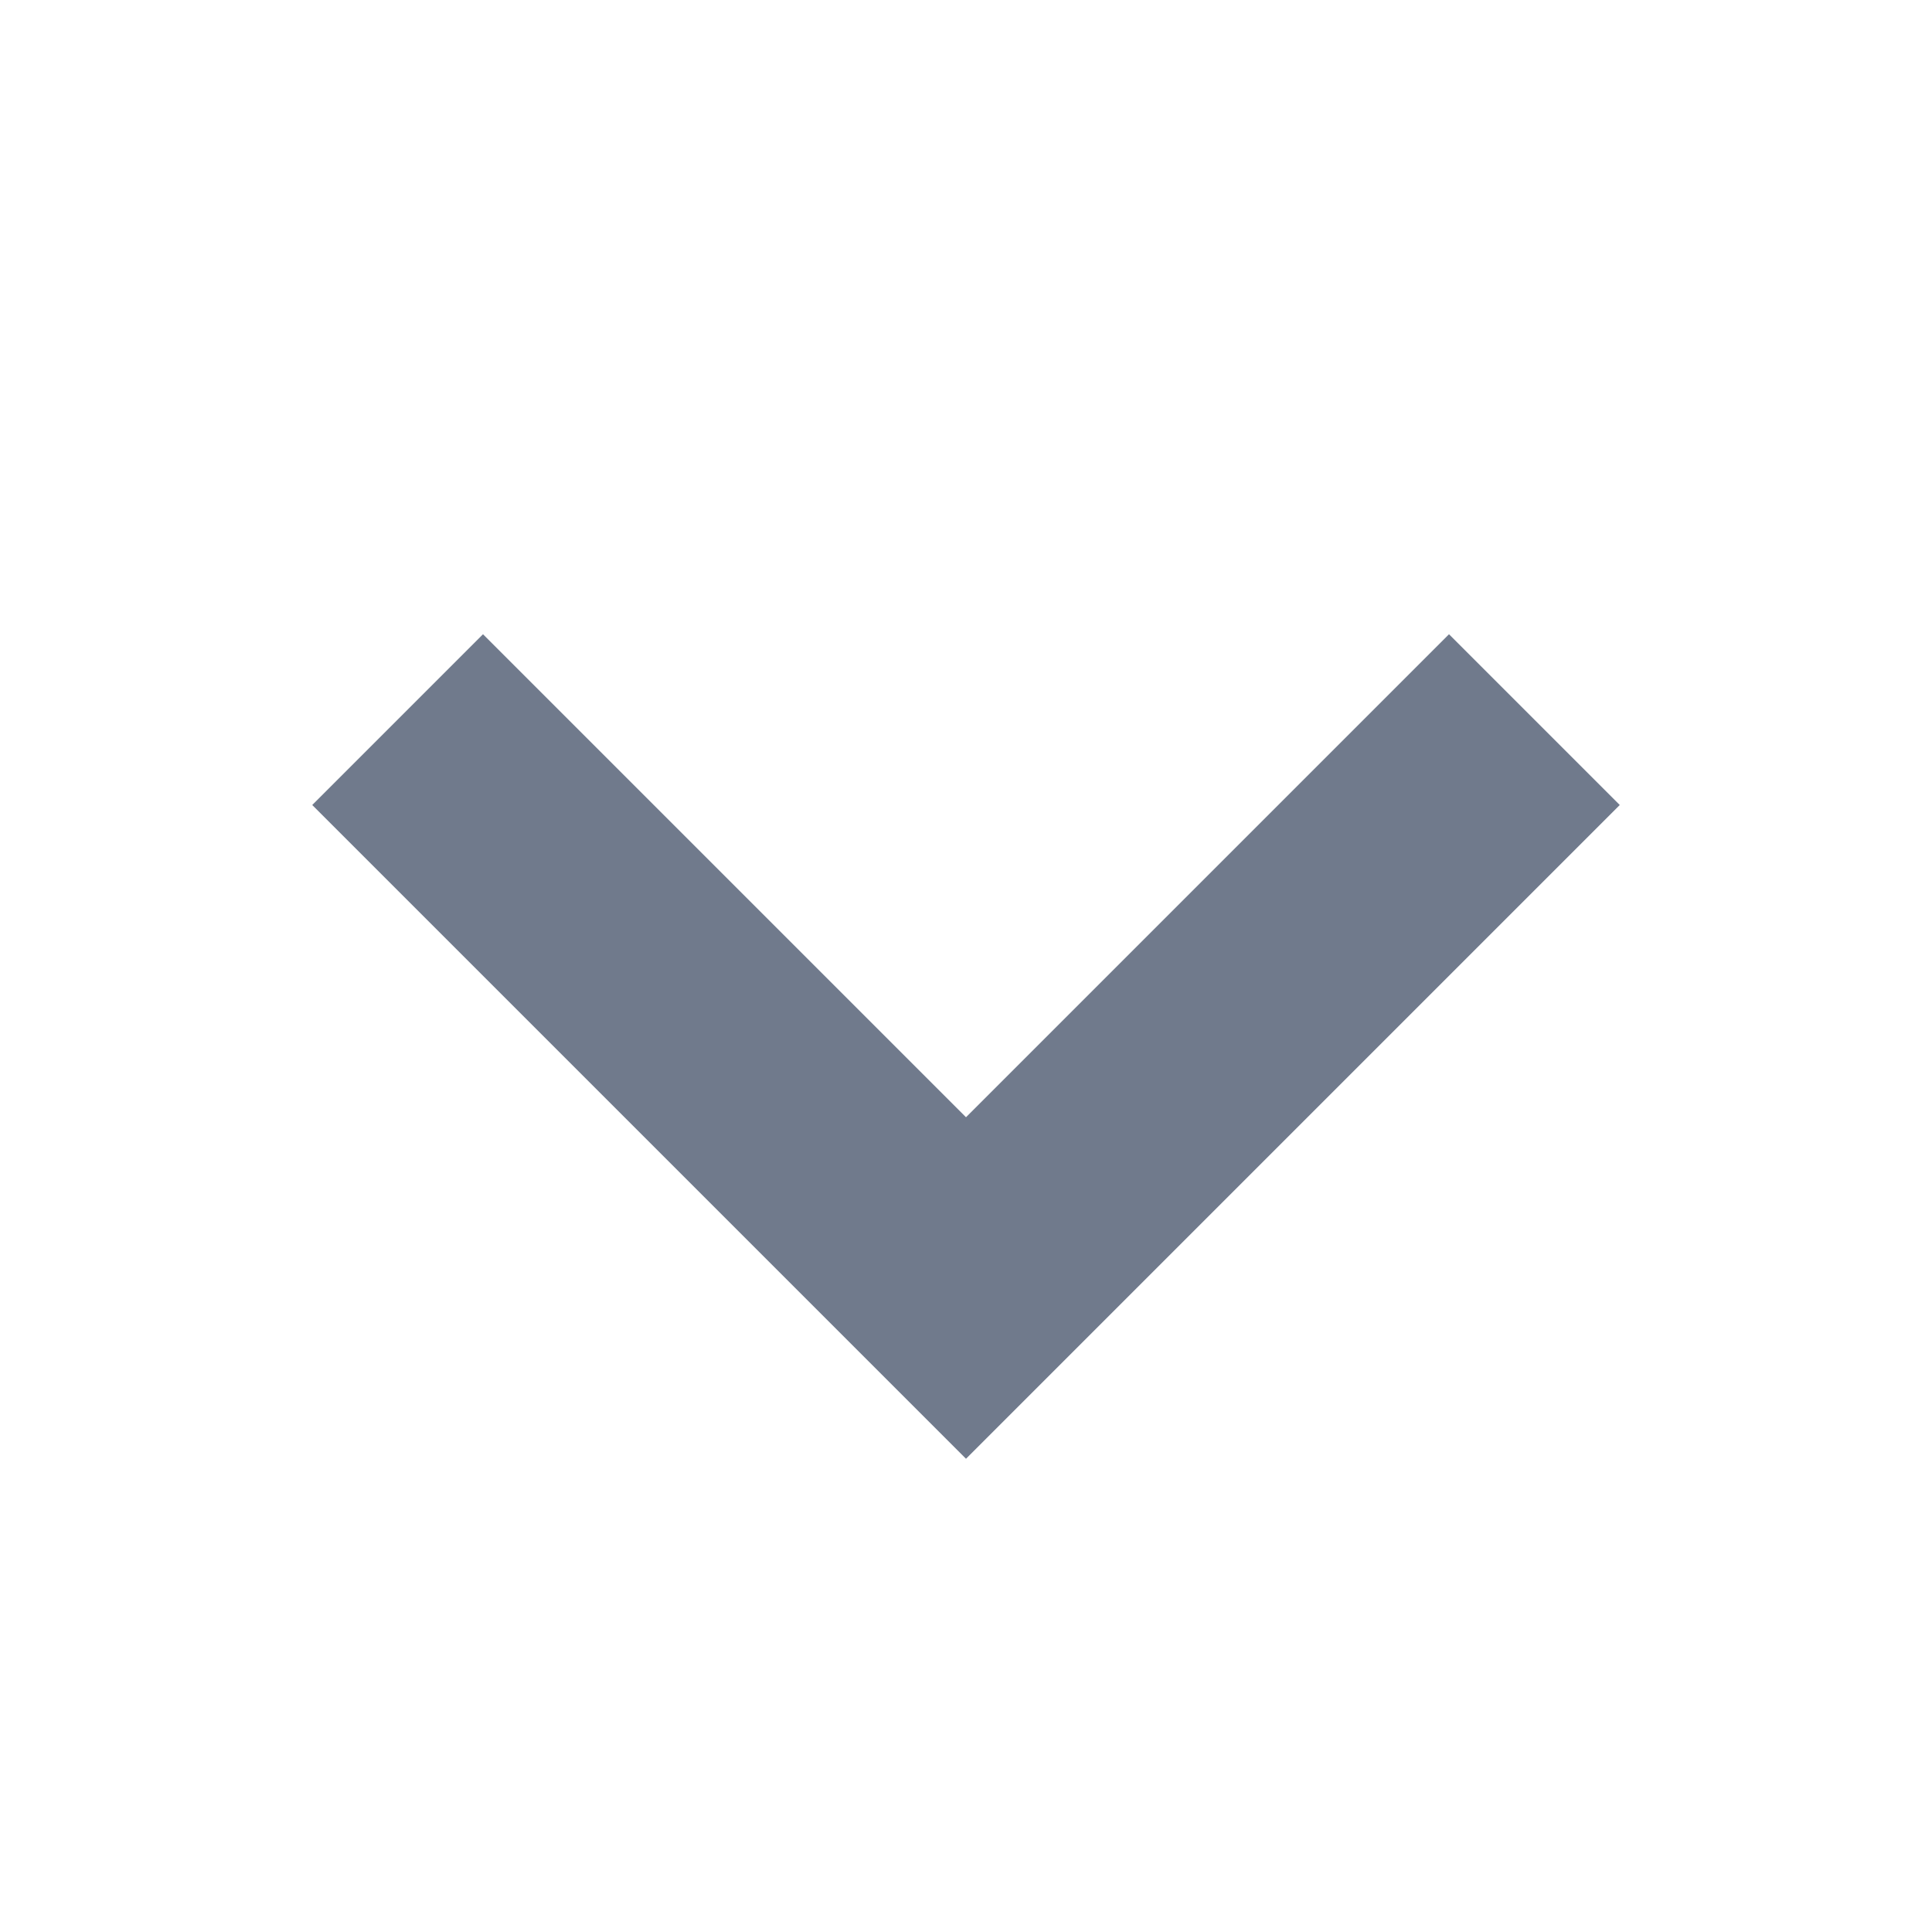
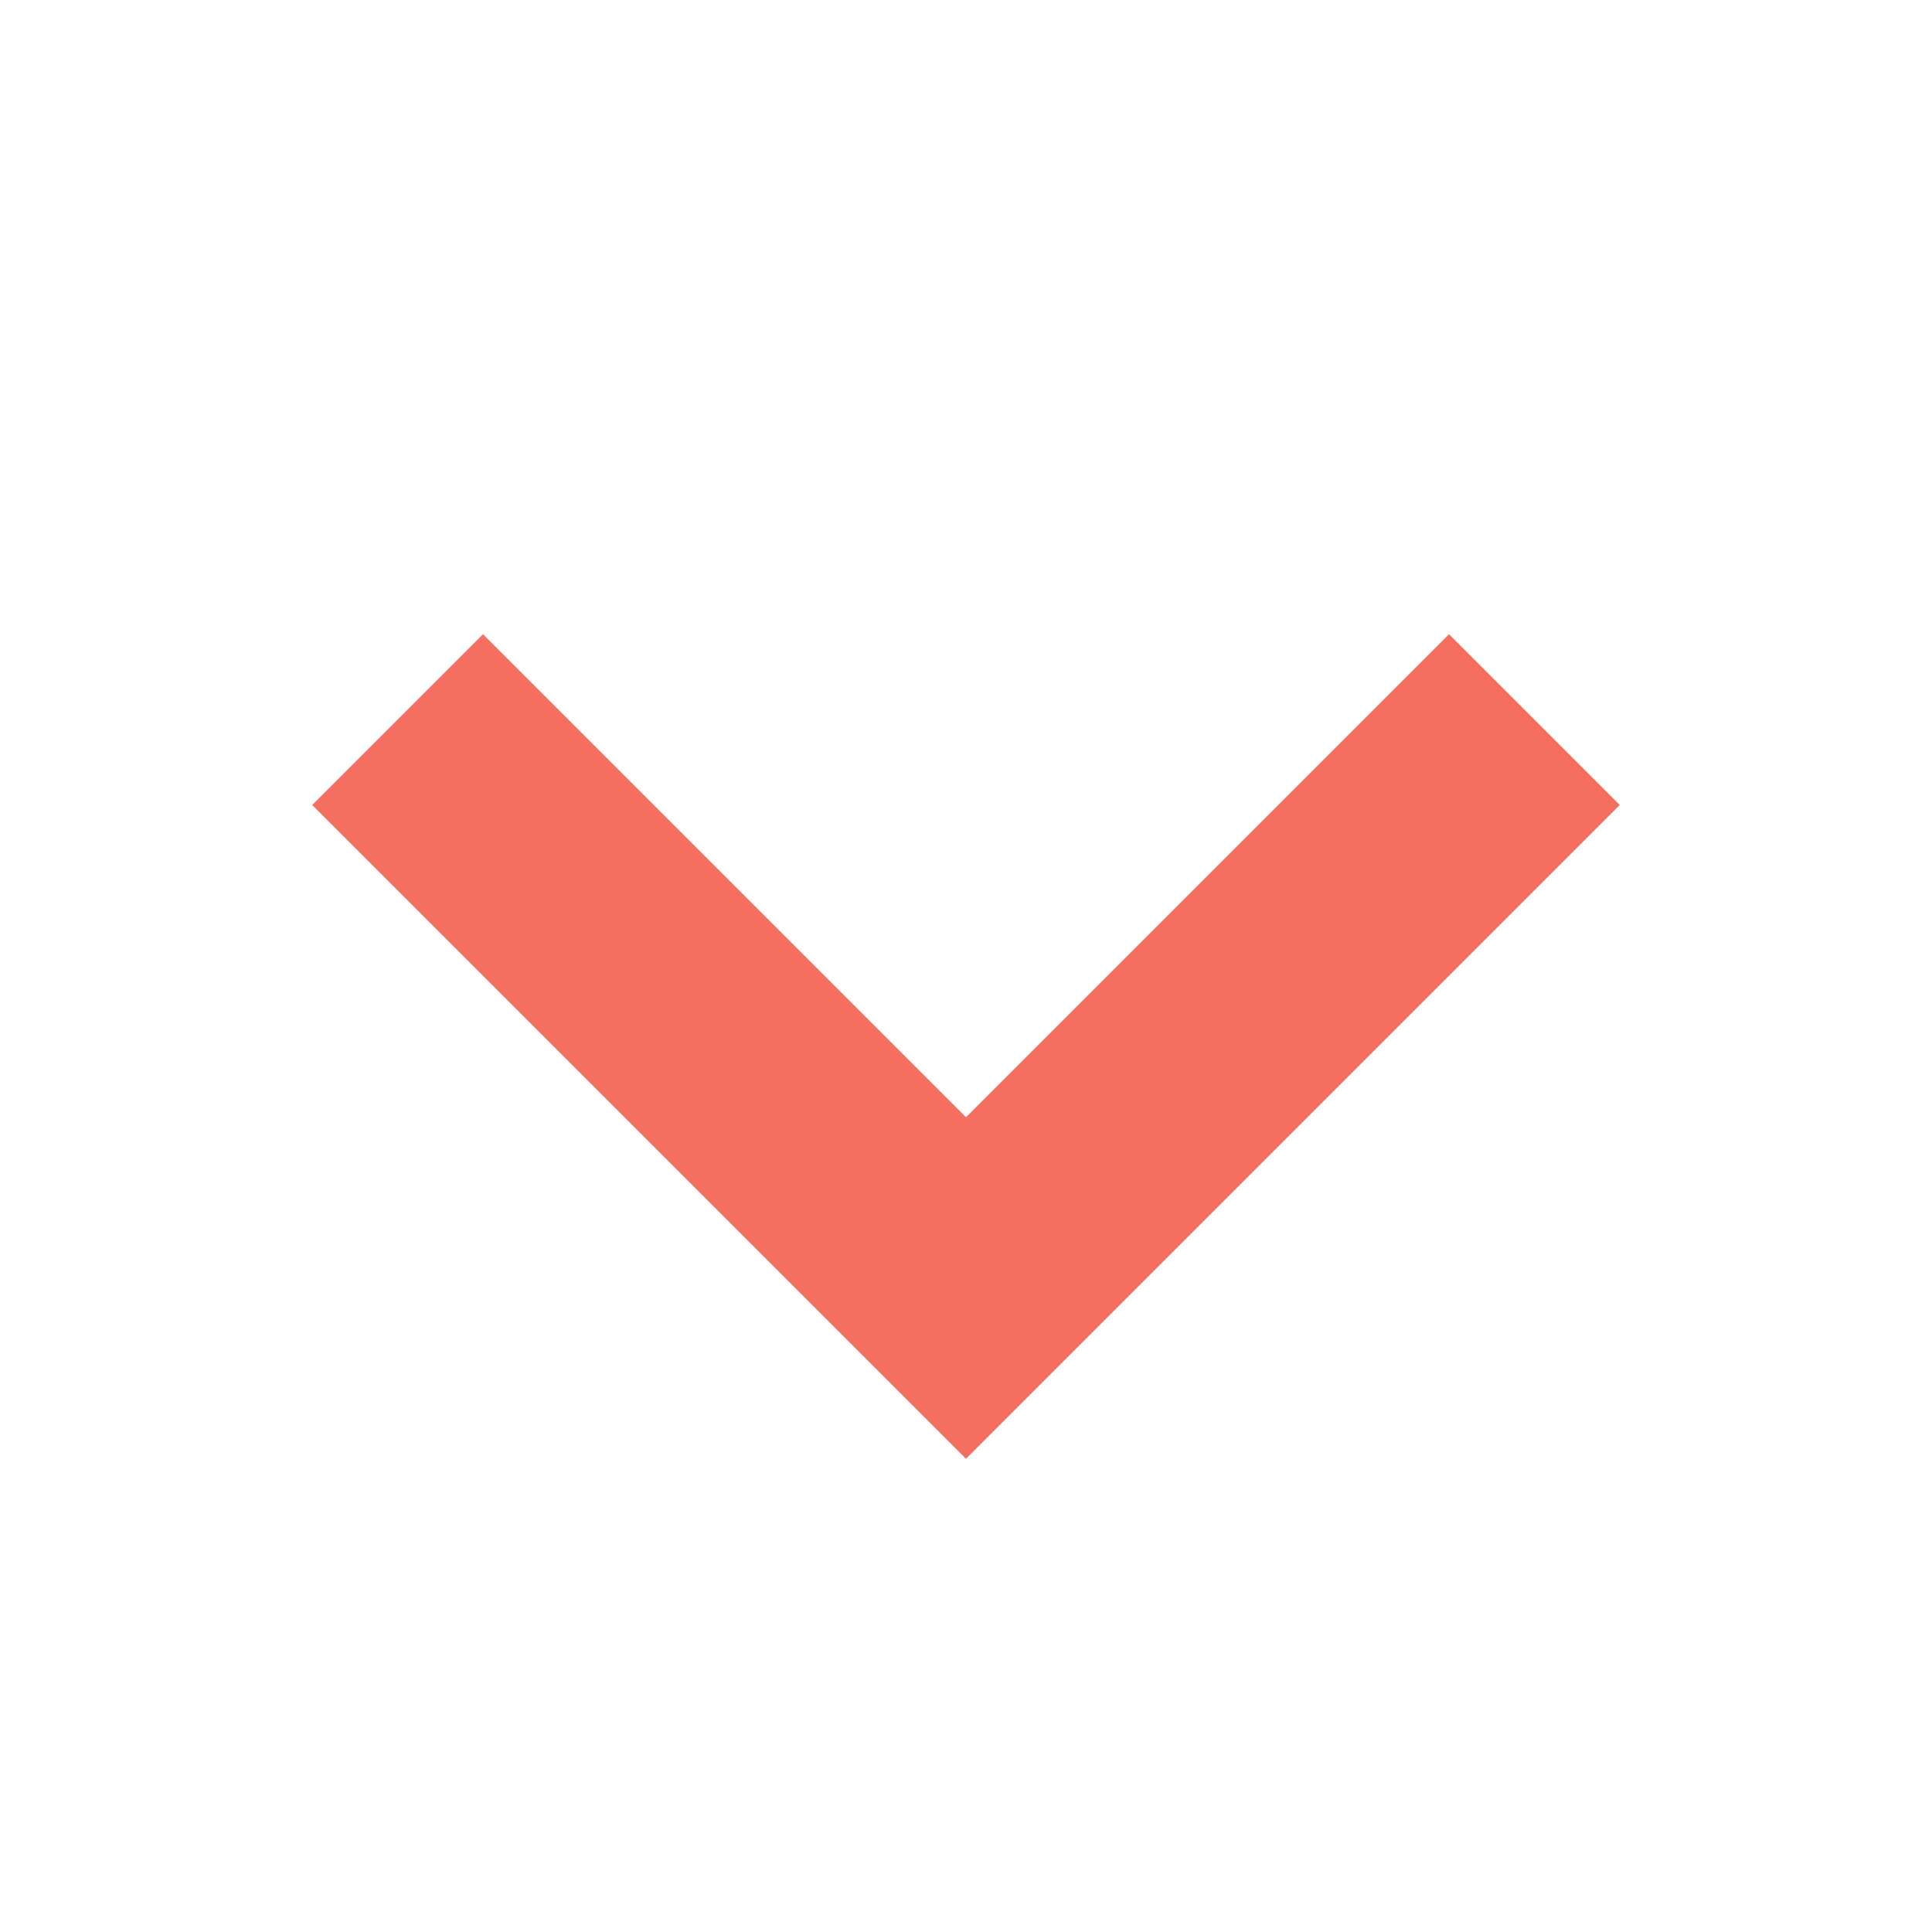
- <svg xmlns="http://www.w3.org/2000/svg" role="img" width="24px" height="24px" viewBox="0 0 24 24" aria-labelledby="chevronDownIconTitle" stroke="#707a8c" stroke-width="3" stroke-linecap="square" stroke-linejoin="miter" fill="none" color="#707a8c">
+ <svg xmlns="http://www.w3.org/2000/svg" role="img" width="24px" height="24px" viewBox="0 0 24 24" aria-labelledby="chevronDownIconTitle" stroke="#f46f60" stroke-width="3" stroke-linecap="square" stroke-linejoin="miter" fill="none" color="#f46f60">
  <polyline points="6 10 12 16 18 10" />
</svg>
